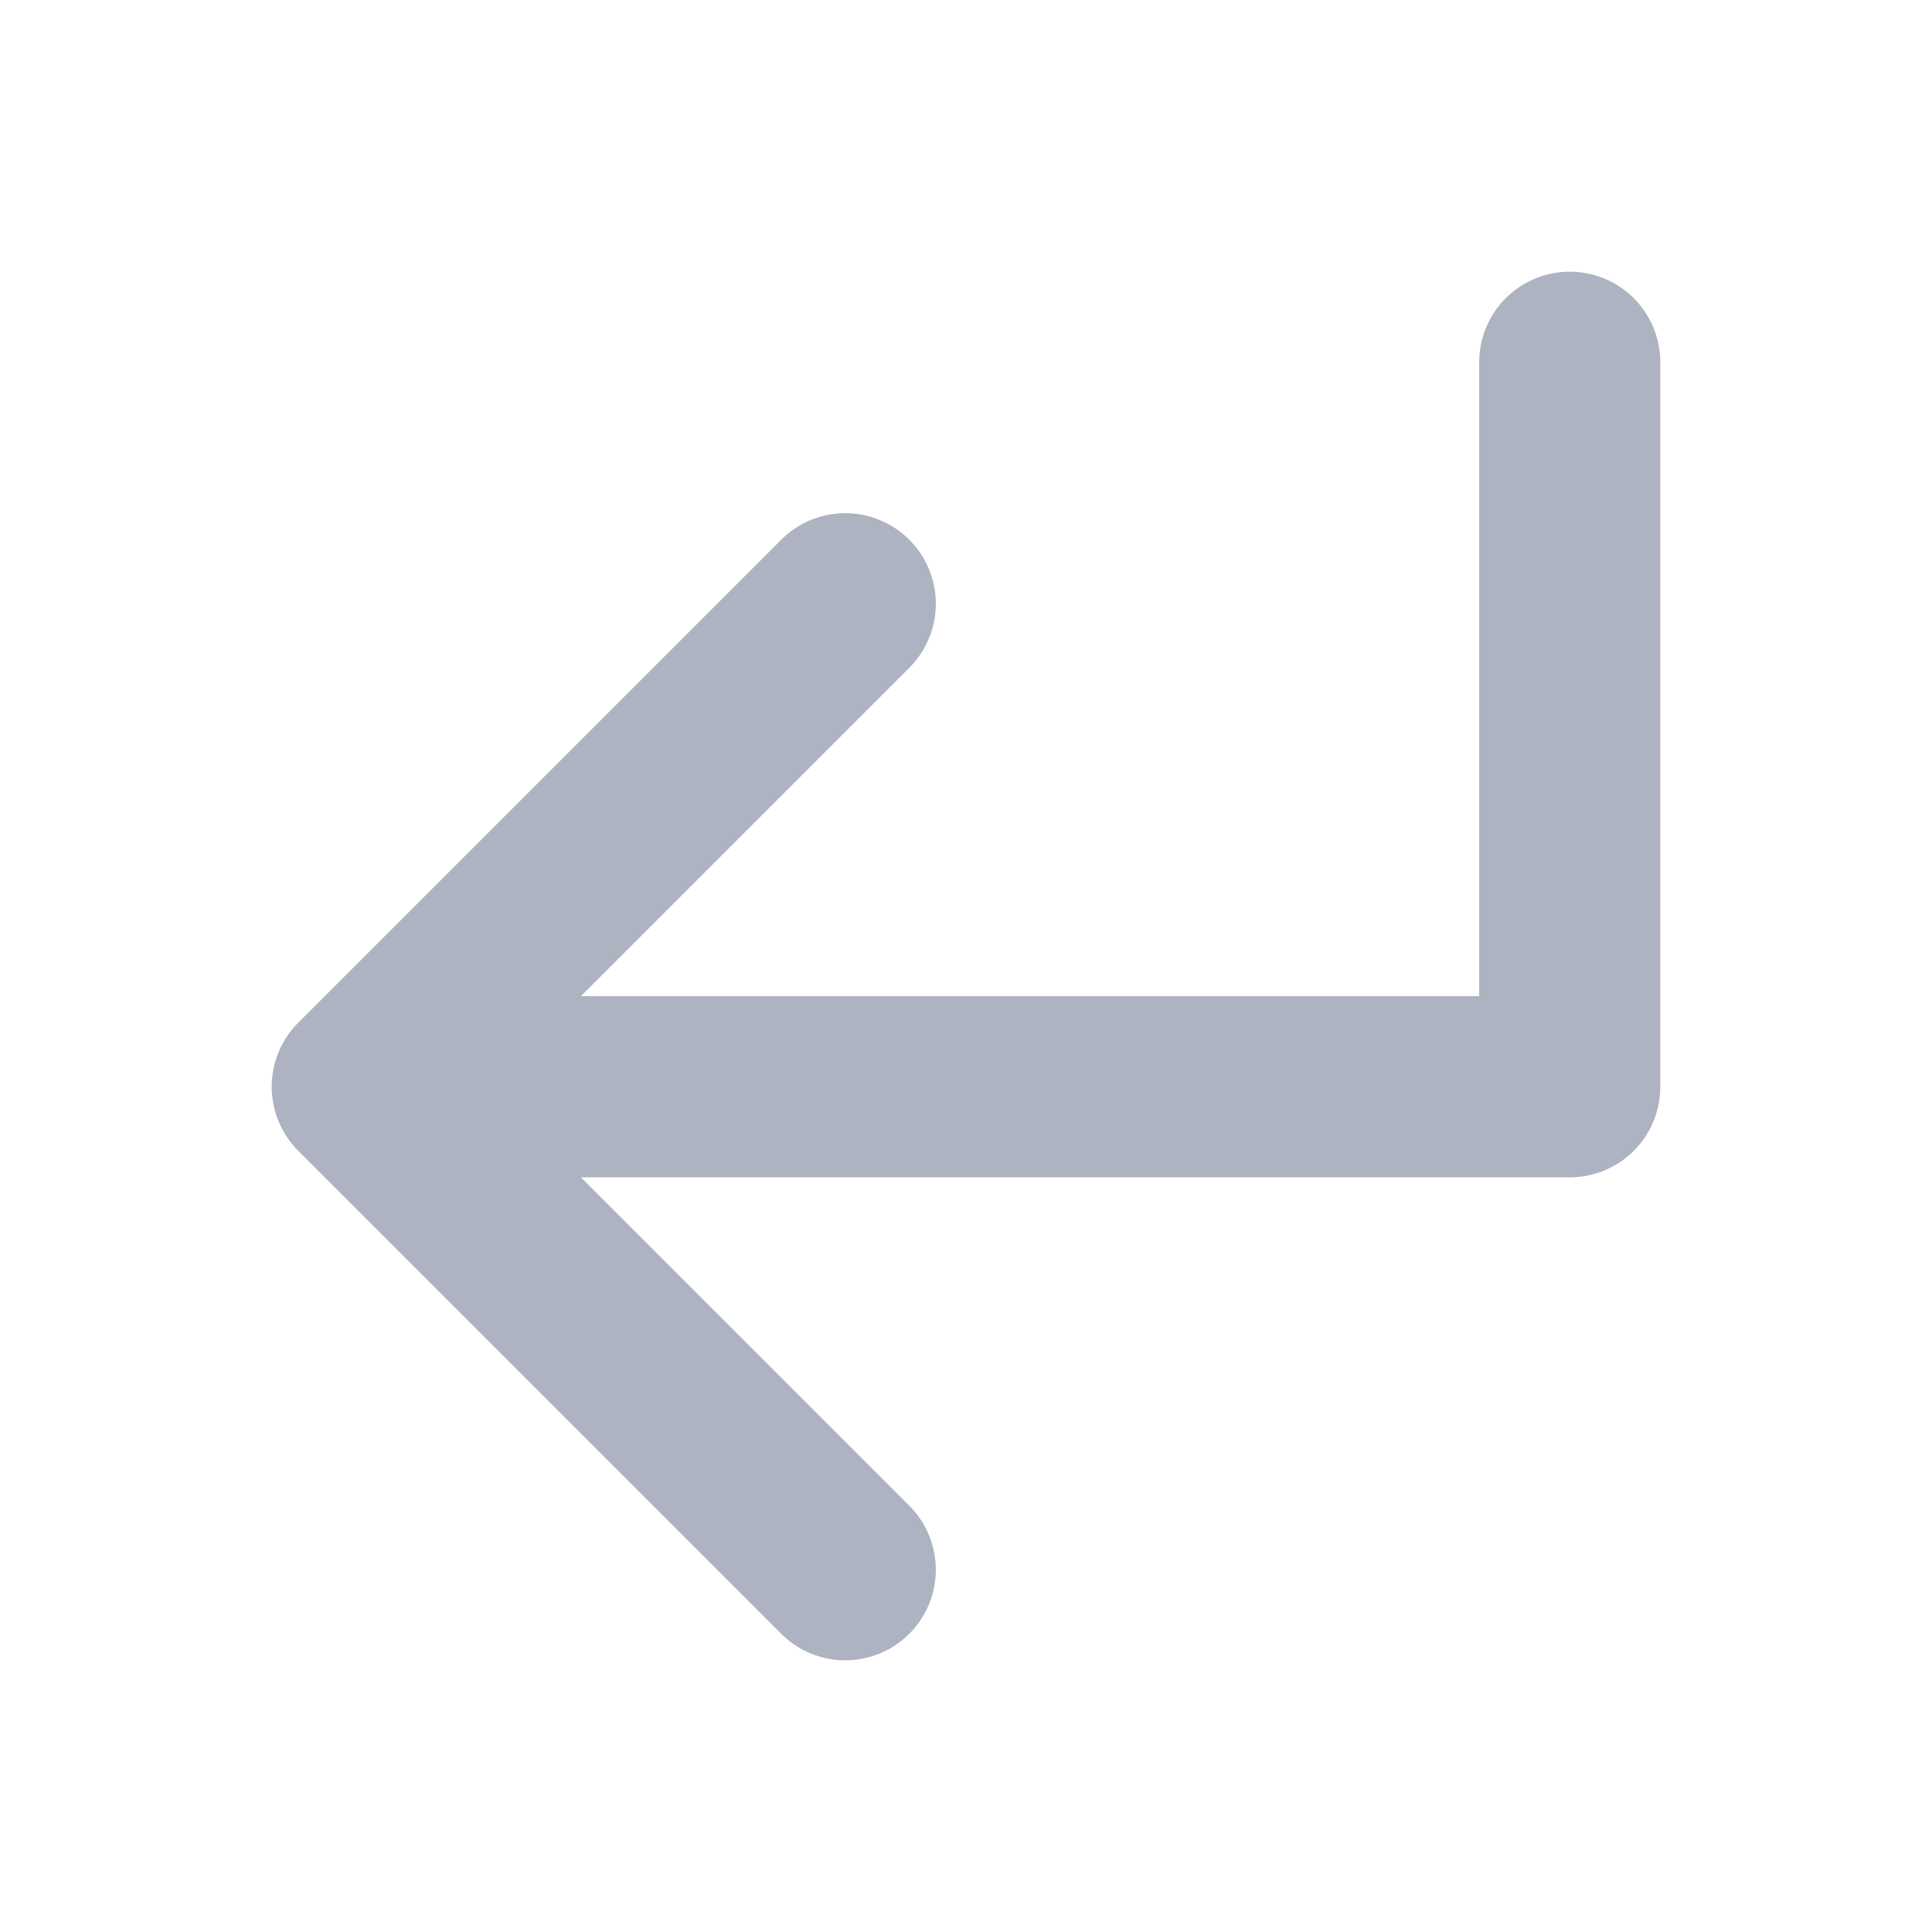
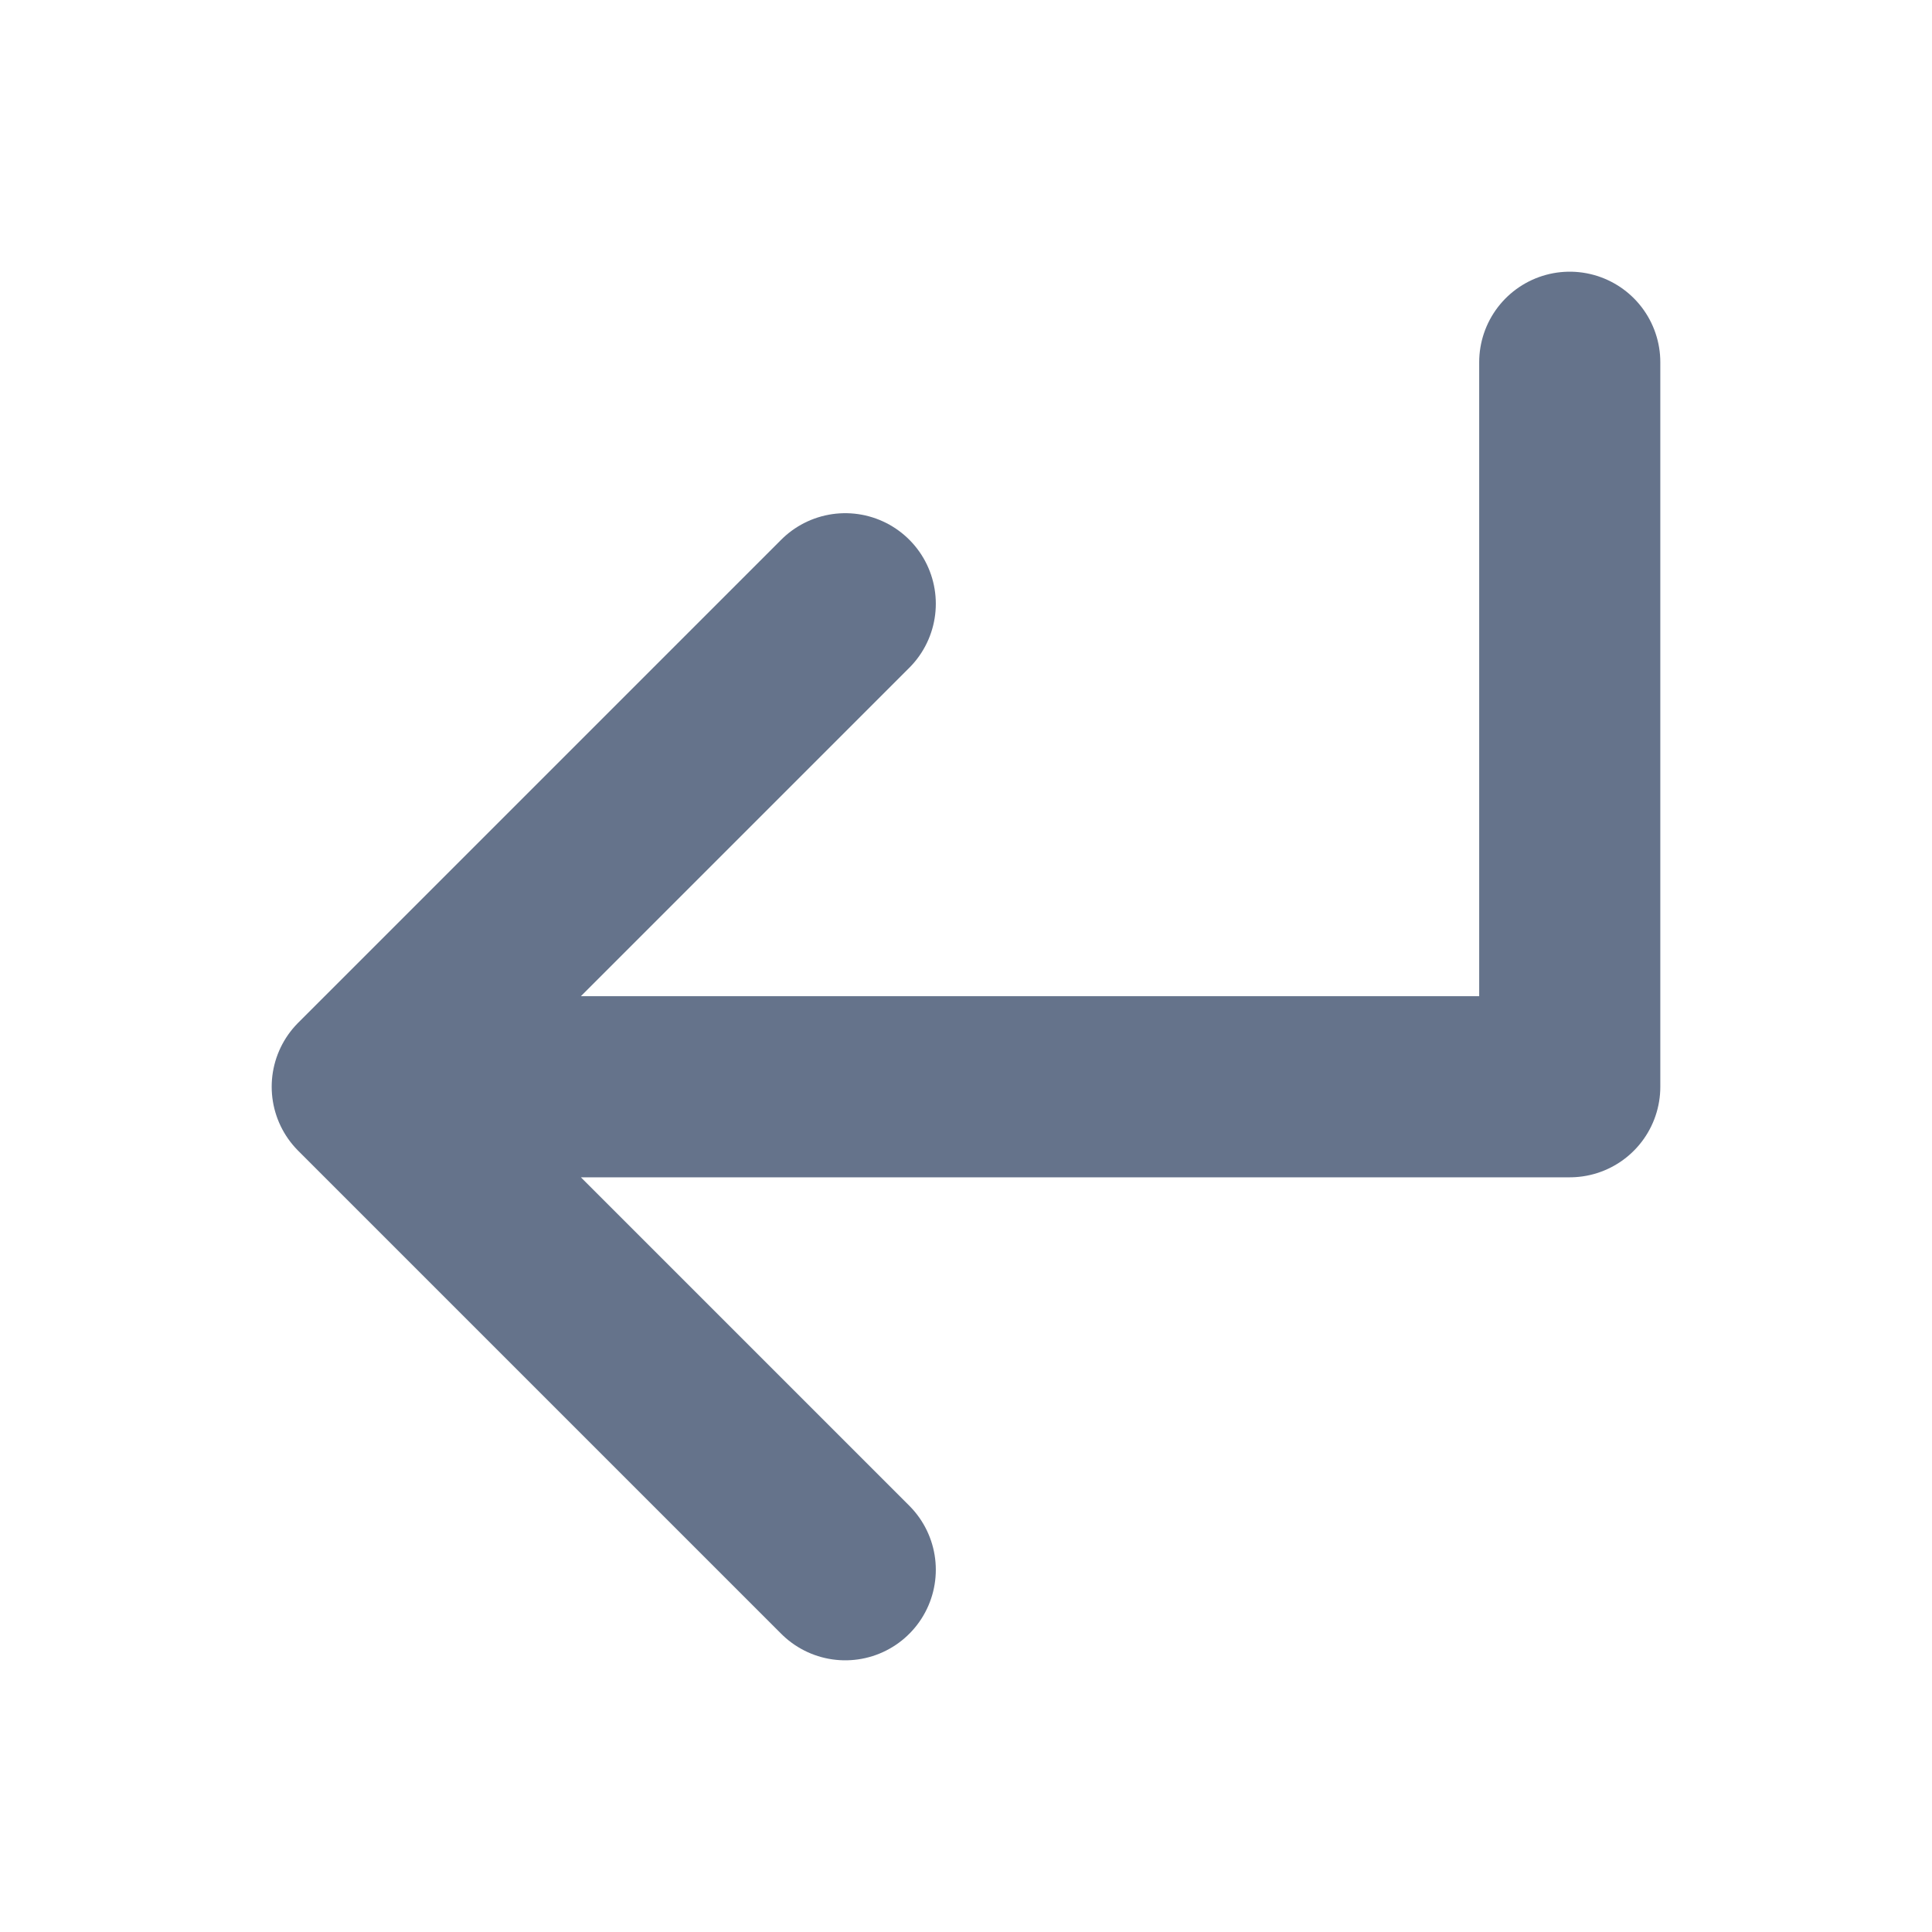
- <svg xmlns="http://www.w3.org/2000/svg" width="16" height="16" viewBox="0 0 16 16" fill="none" stroke="#adb3c0" stroke-width="1.5" stroke-linecap="round" stroke-linejoin="round">
+ <svg xmlns="http://www.w3.org/2000/svg" width="16" height="16" viewBox="0 0 16 16" fill="none" stroke="#65738b" stroke-width="1.5" stroke-linecap="round" stroke-linejoin="round">
  <path d="M13 3v6H3m4-4L3 9l4 4" />
</svg>
